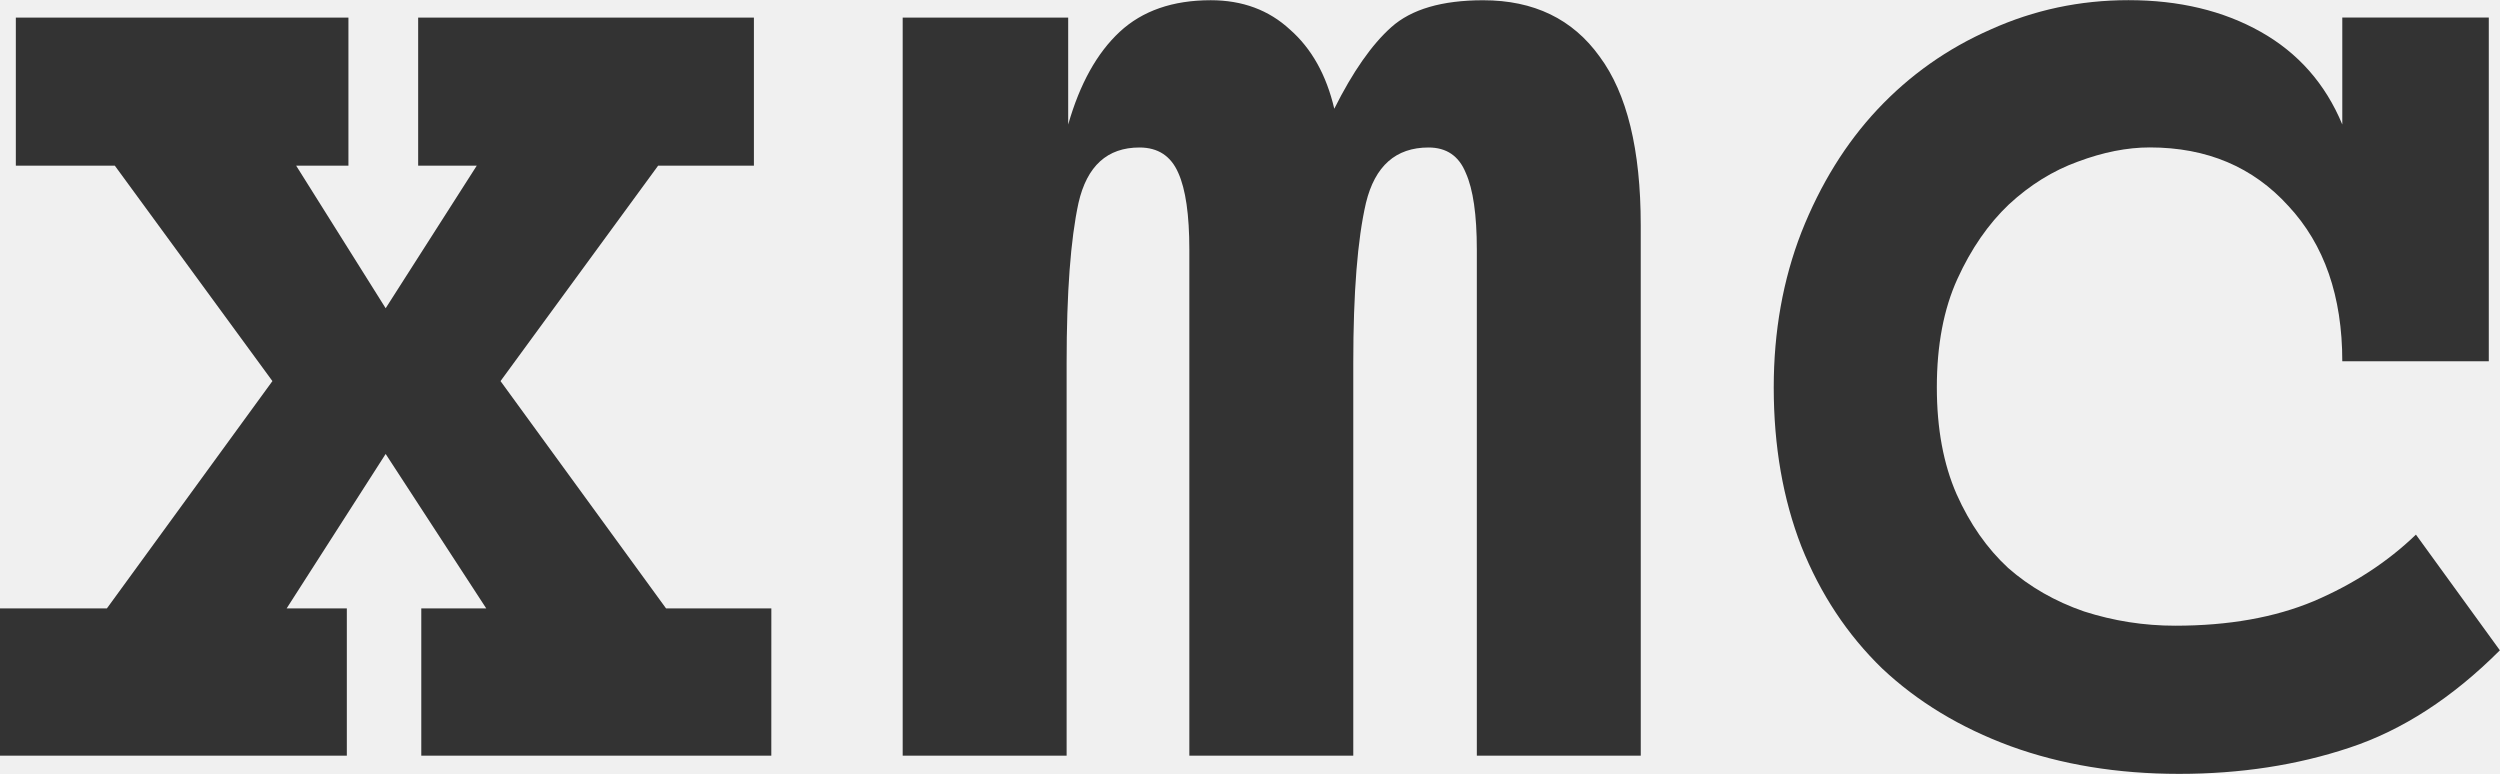
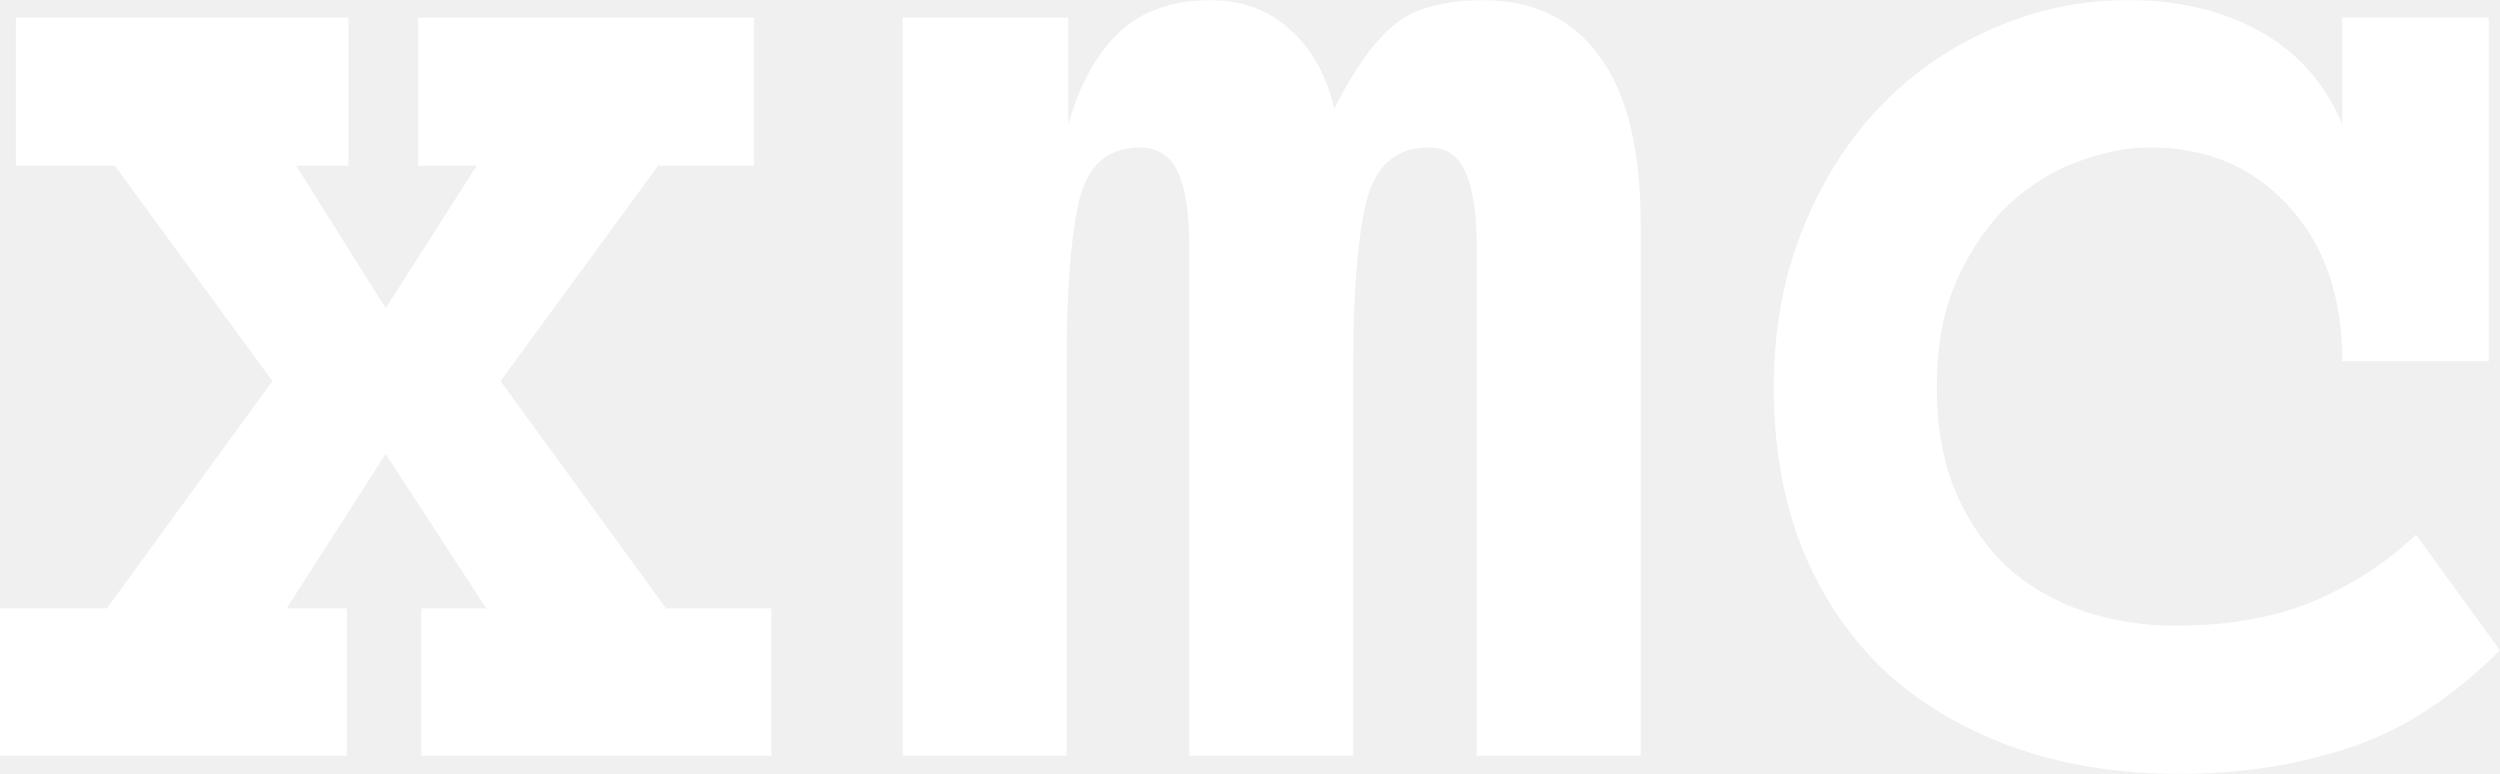
<svg xmlns="http://www.w3.org/2000/svg" width="78.308mm" height="24.234mm" version="1.1" viewBox="0 0 78.308 24.234">
  <g transform="translate(-65.846 -136.38)">
-     <g stroke-width=".265" fill="#333" aria-label="xmc">
+     <g stroke-width=".265" fill="#FFF" aria-label="xmc">
      <path d="m90.006 160.05h-10.964v-4.614h2.034l-3.15-4.837-3.101 4.837h1.885v4.614h-10.864v-4.614h3.349l5.184-7.119-4.936-6.747h-3.101v-4.638h10.418v4.638h-1.637l2.803 4.465 2.853-4.465h-1.835v-4.638h10.517v4.638h-3.001l-4.936 6.747 5.184 7.119h3.299z" />
      <path d="m117.24 160.05h-5.135v-15.85q0-1.637-0.347-2.406-0.322-0.794-1.166-0.794-1.538 0-1.96 1.736-0.397 1.712-0.397 5.011v12.303h-5.135v-15.85q0-1.637-0.347-2.406-0.347-0.794-1.215-0.794-1.513 0-1.91 1.736-0.372 1.712-0.372 5.011v12.303h-5.135v-23.118h5.184v3.349q0.546-1.91 1.612-2.902 1.067-0.992 2.853-0.992 1.488 0 2.481 0.918 1.017 0.893 1.389 2.481 0.868-1.736 1.786-2.555 0.943-0.843 2.877-0.843 2.381 0 3.646 1.761 1.29 1.736 1.29 5.283z" />
      <path d="m144.15 156.75q-2.232 2.232-4.713 3.051-2.456 0.819-5.333 0.819-2.902 0-5.283-0.868-2.356-0.868-4.018-2.431-1.637-1.587-2.53-3.82-0.868-2.232-0.868-4.986 0-2.629 0.868-4.862 0.893-2.257 2.381-3.845 1.513-1.612 3.547-2.505 2.034-0.918 4.316-0.918 2.381 0 4.142 0.992 1.761 0.992 2.555 2.902v-3.349h4.589v10.765h-4.589q0-3.051-1.687-4.862-1.662-1.835-4.341-1.835-1.067 0-2.257 0.446-1.166 0.422-2.158 1.339-0.967 0.918-1.612 2.332-0.645 1.414-0.645 3.398 0 1.935 0.62 3.349 0.62 1.389 1.612 2.307 1.017 0.893 2.381 1.364 1.389 0.446 2.853 0.446 2.505 0 4.341-0.769 1.86-0.794 3.2-2.084z" />
    </g>
  </g>
</svg>
